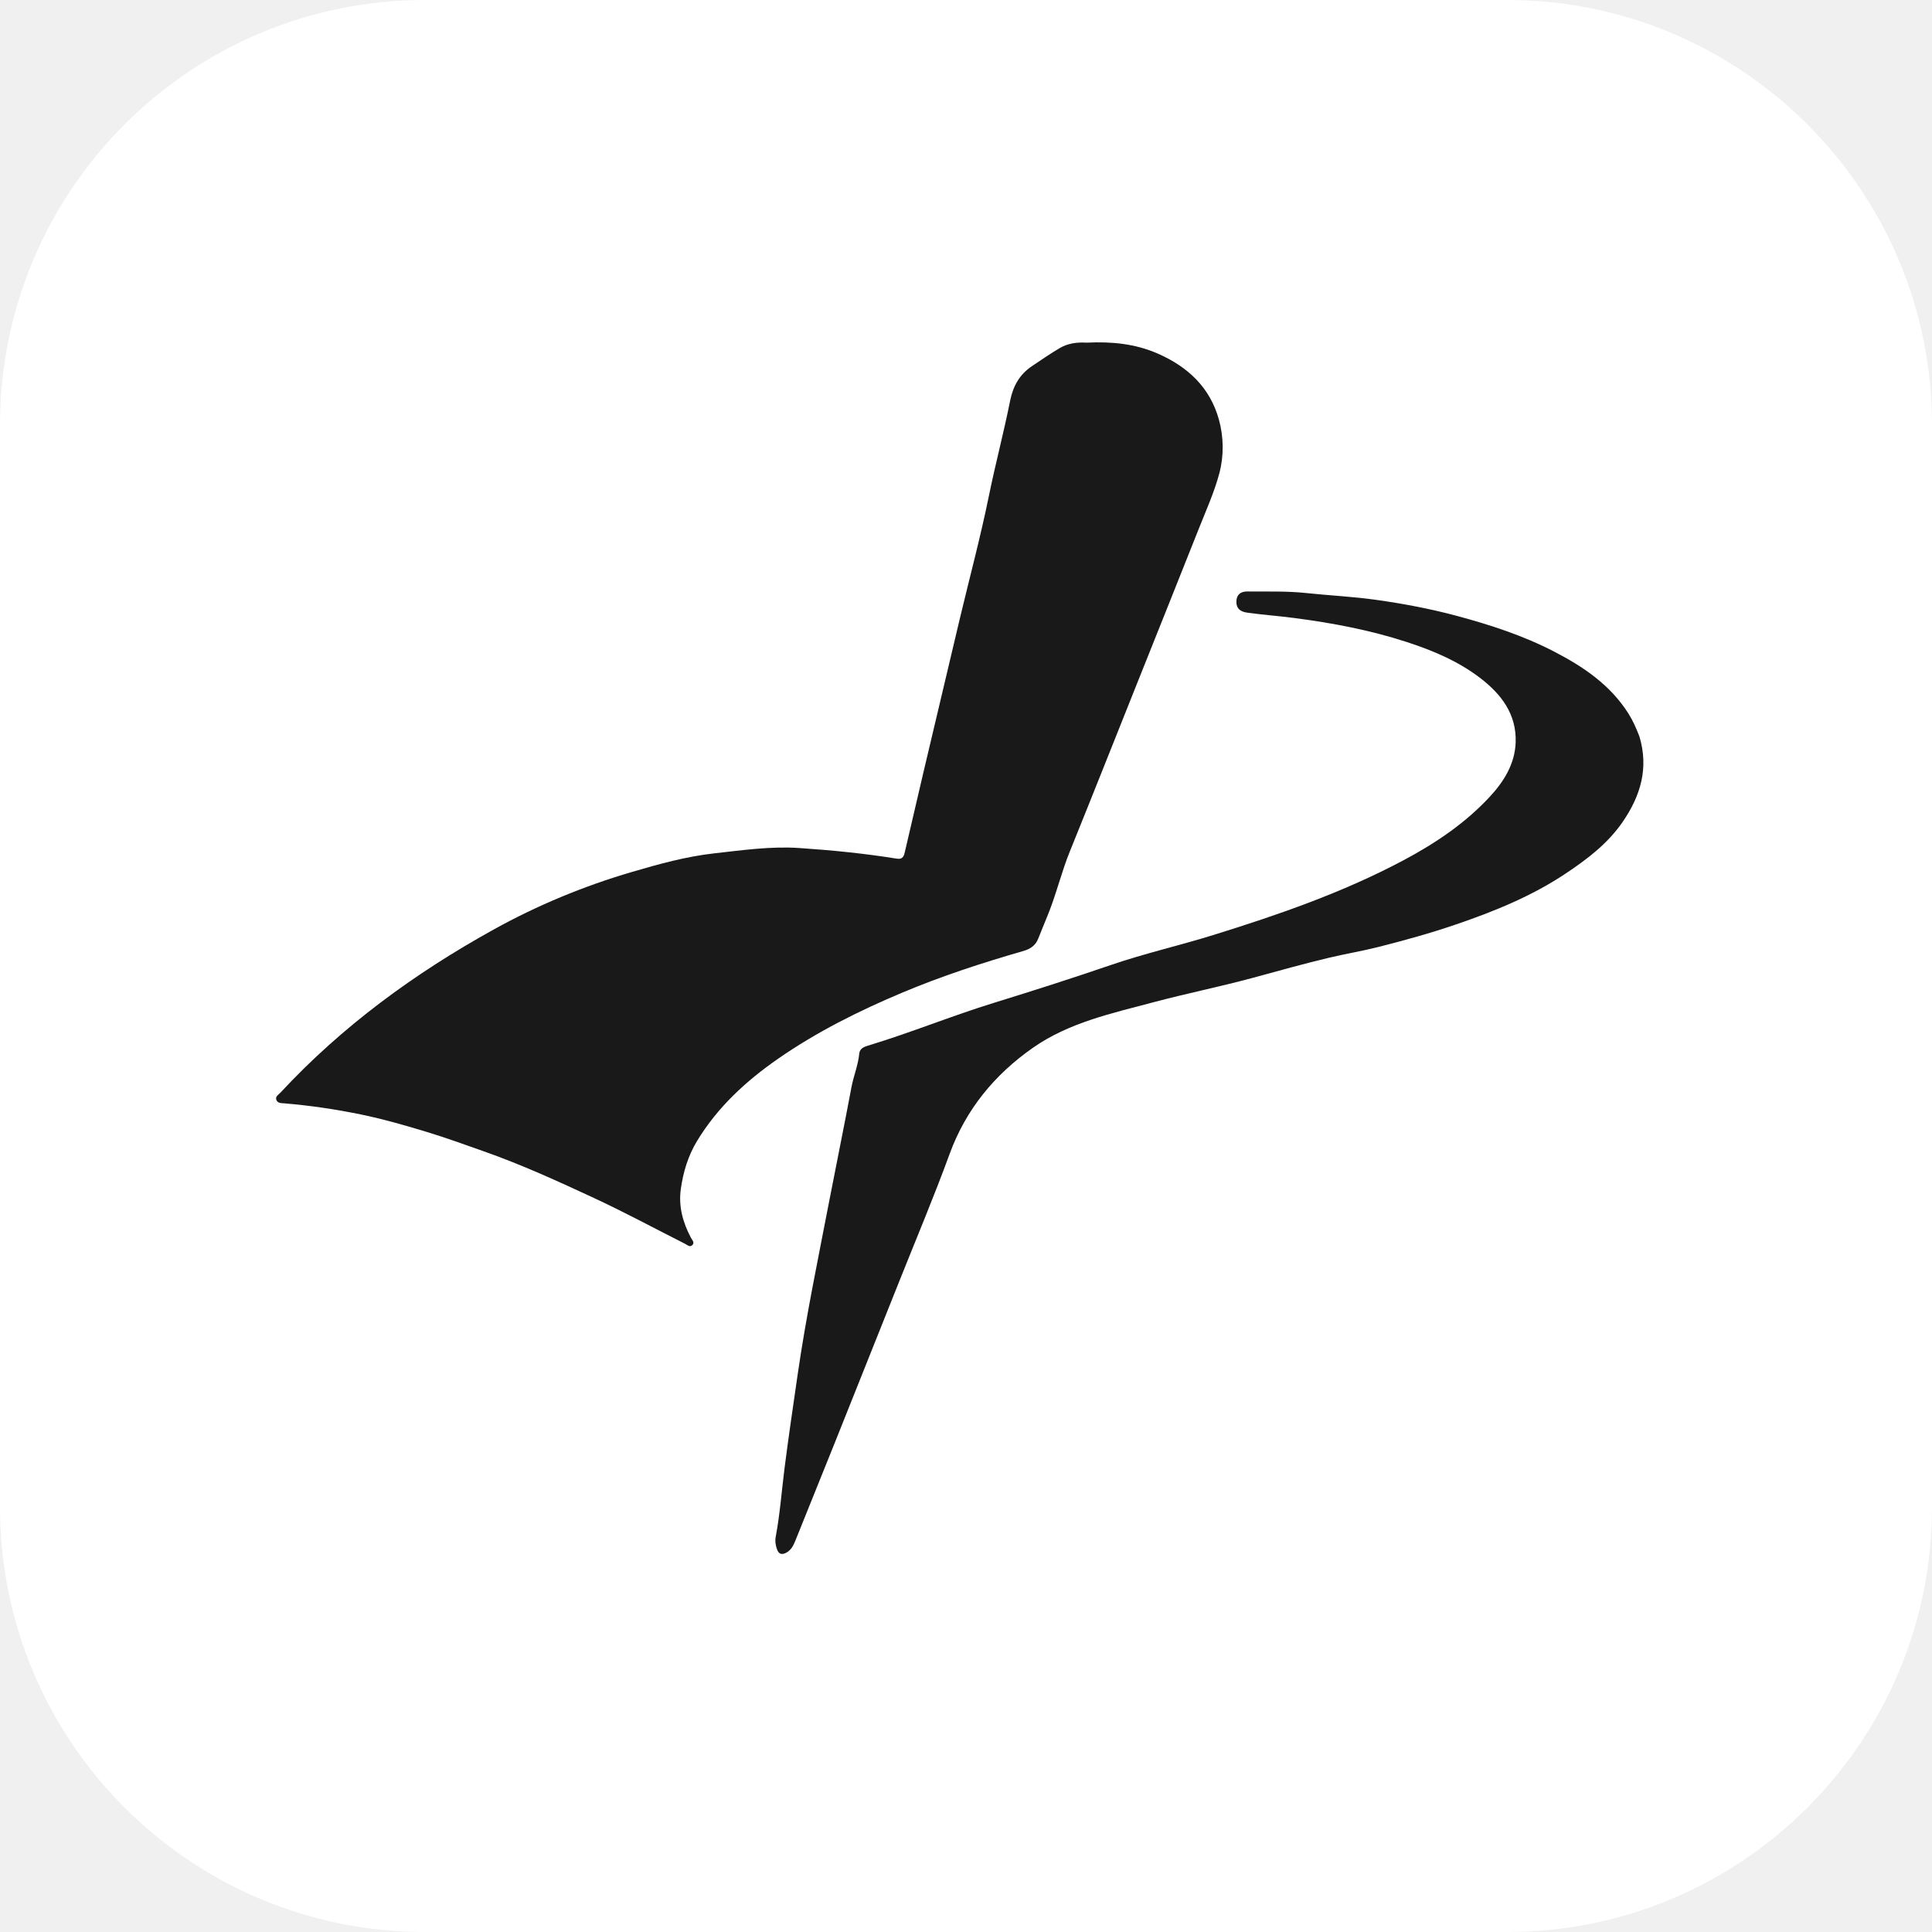
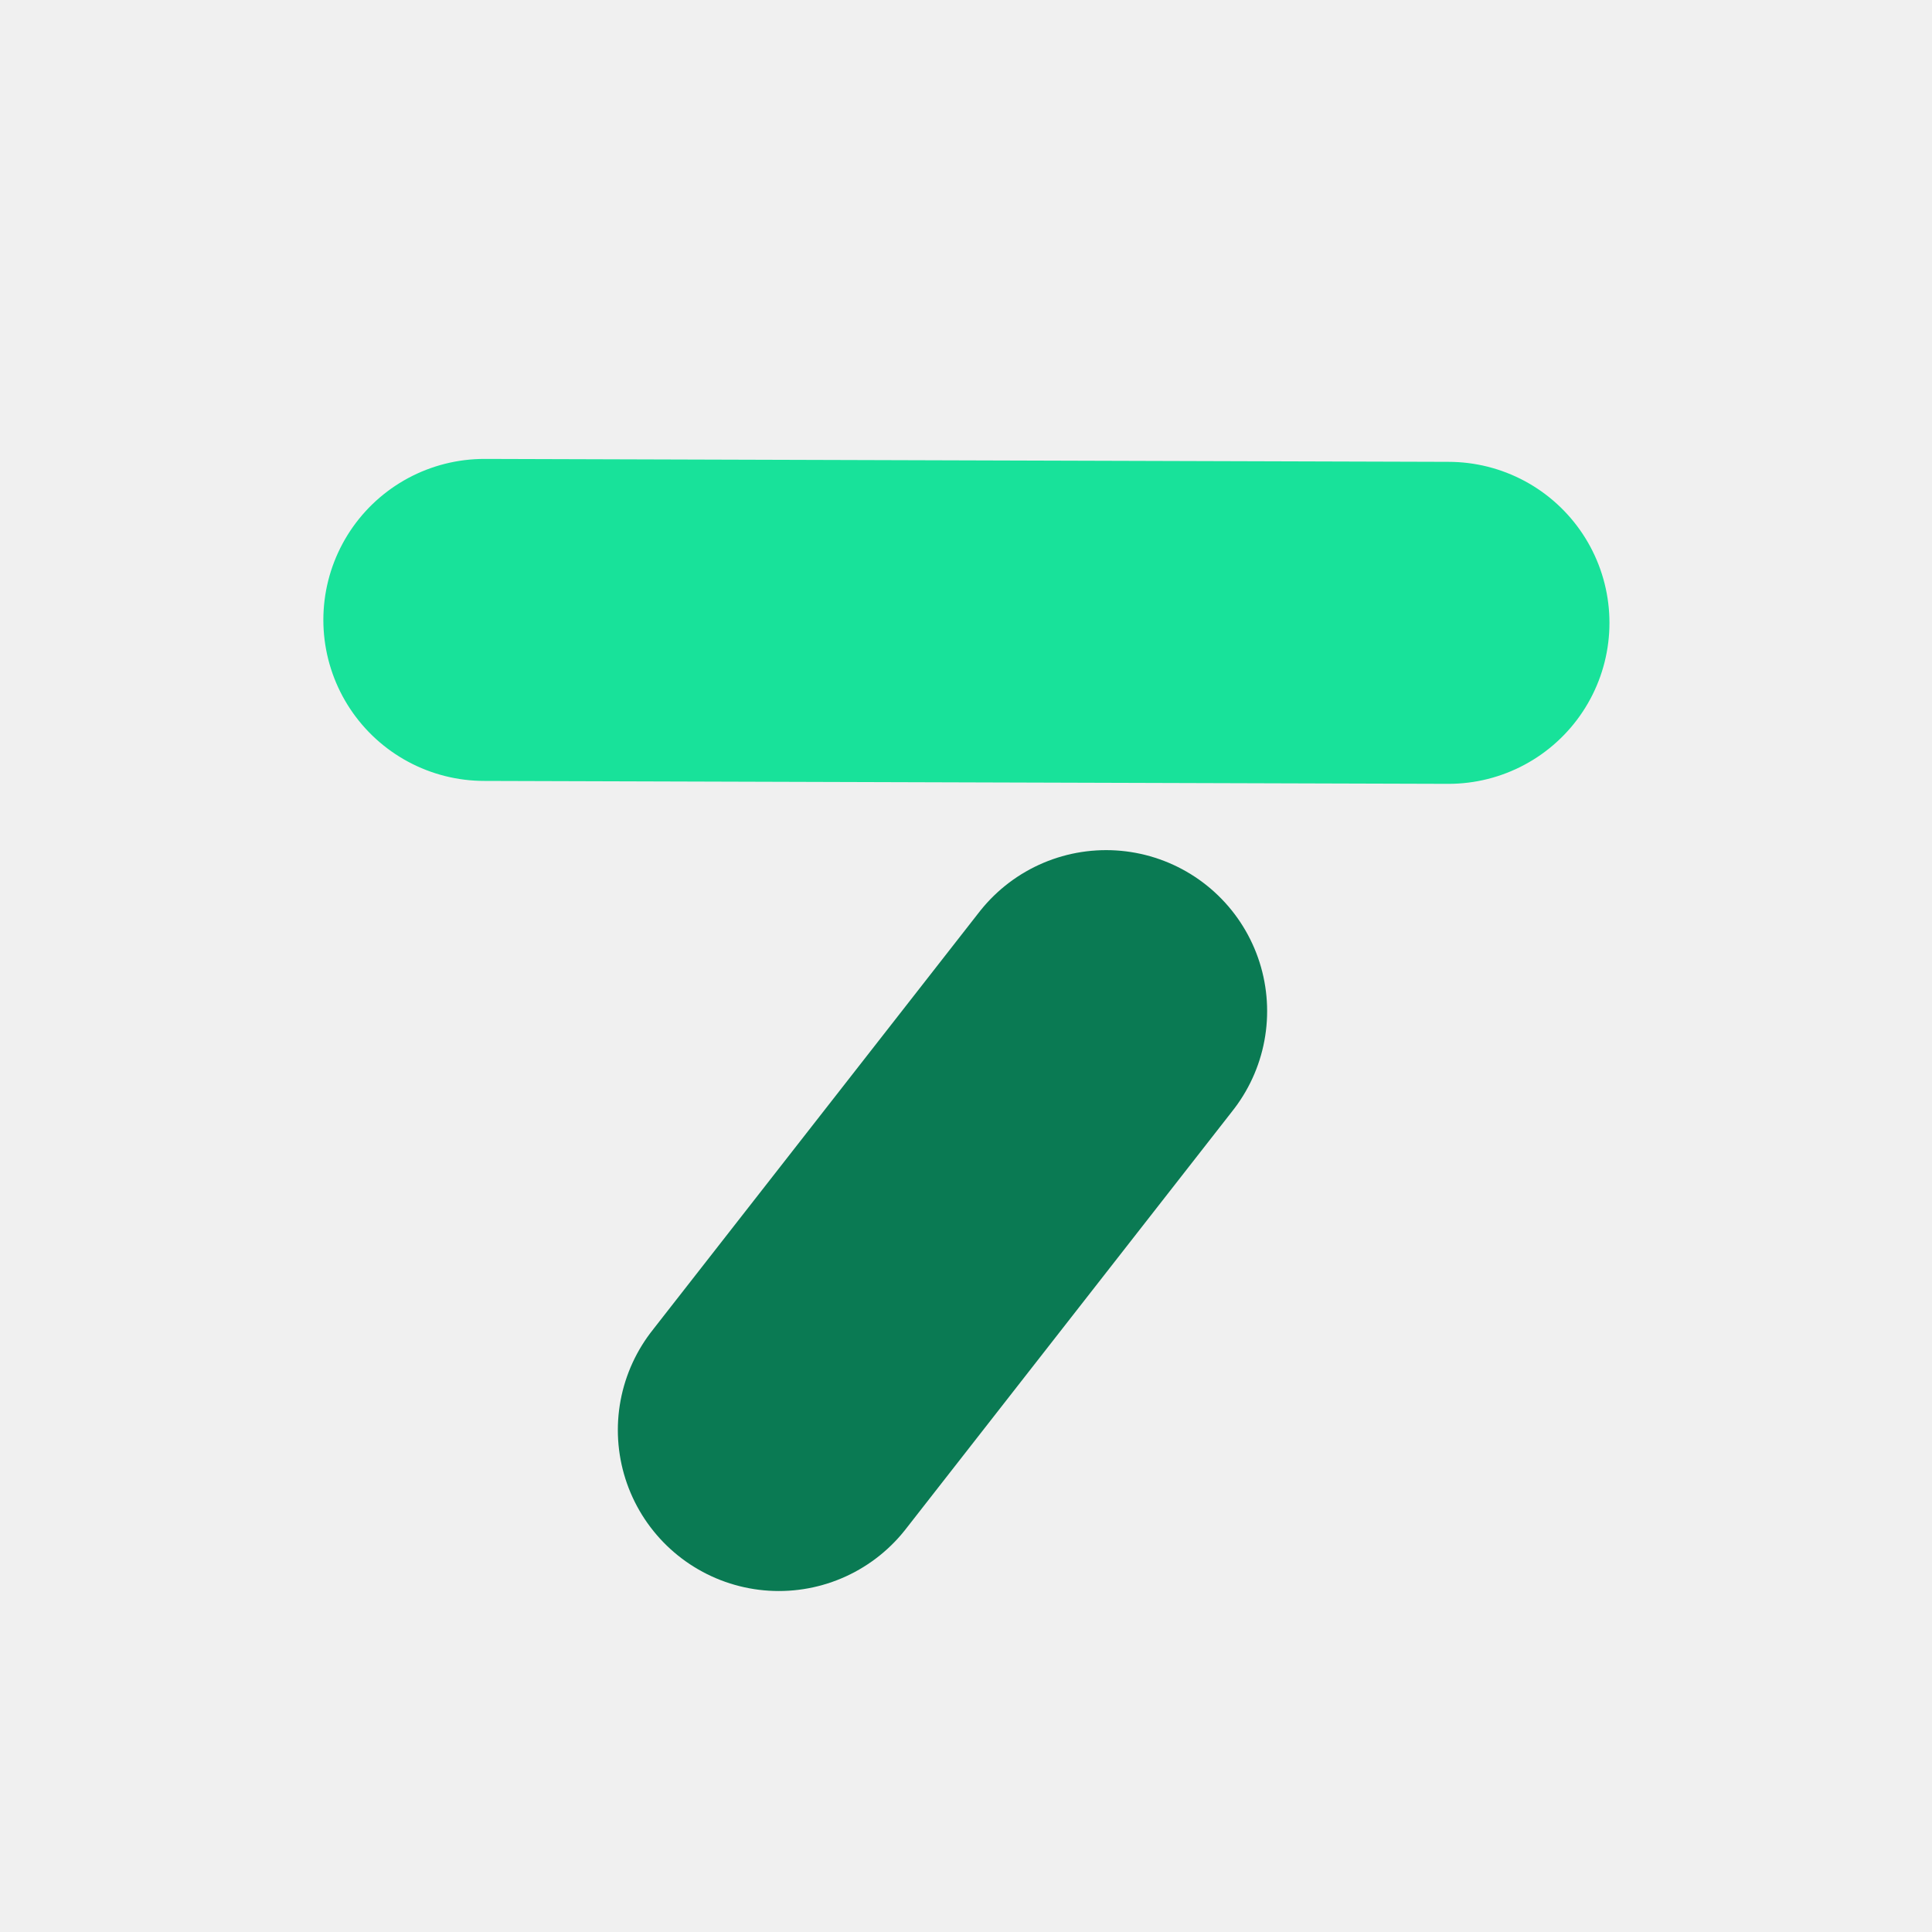
- <svg xmlns="http://www.w3.org/2000/svg" viewBox="0 0 1000 1000">
-   <style>
-     .bg   { fill: #FFFFFF; }
-     .mark { fill: #191919; }
-     @media (prefers-color-scheme: dark) {
-       .bg   { fill: #191919; }
-       .mark { fill: #FBFAF8; }
-     }
-   </style>
-   <rect class="bg" width="1000" height="1000" rx="220" ry="220" />
-   <g class="mark" transform="translate(500,500) scale(0.8) translate(-512,-512)">
-     <path d=" M590.066,108.694  C606.188,107.916 621.397,109.358 636,115.74  C655.528,124.276 669.867,137.646 675.64,158.501  C678.768,169.803 678.903,181.87 675.933,193.107  C672.683,205.404 667.345,217.17 662.634,229.056  C649.273,262.762 635.769,296.412 622.319,330.084  C607.943,366.073 593.68,402.107 579.125,438.023  C574.123,450.366 570.966,463.299 566.222,475.702  C563.844,481.92 561.154,488.017 558.752,494.226  C557.024,498.693 553.676,500.971 549.261,502.244  C522.586,509.934 496.198,518.517 470.601,529.293  C442.646,541.062 415.543,554.579 390.556,571.903  C369.729,586.343 351.281,603.27 337.984,625.227  C332.193,634.79 329.058,645.226 327.502,656.175  C325.893,667.492 328.789,677.946 334.063,687.883  C334.804,689.279 336.482,690.769 335.108,692.383  C333.446,694.334 331.765,692.512 330.237,691.741  C310.624,681.844 291.27,671.393 271.363,662.131  C248.011,651.266 224.565,640.565 200.204,631.972  C187.838,627.611 175.514,623.123 162.977,619.314  C149.011,615.072 134.979,611.048 120.645,608.089  C104.194,604.692 87.635,602.261 70.906,600.855  C69.031,600.697 66.577,600.879 65.773,598.538  C65.025,596.358 67.138,595.337 68.325,594.059  C108.392,550.927 155.269,516.673 206.605,488.289  C234.941,472.622 264.69,460.297 295.778,451.18  C313.308,446.039 330.942,441.138 349.094,439.116  C367.384,437.08 385.688,434.422 404.229,435.674  C425.302,437.098 446.298,439.179 467.15,442.537  C471.389,443.219 471.897,440.524 472.549,437.747  C476.539,420.755 480.436,403.741 484.442,386.753  C492.264,353.588 500.109,320.428 507.999,287.28  C514.313,260.754 521.41,234.391 526.843,207.687  C531.02,187.152 536.437,166.921 540.522,146.394  C542.422,136.848 546.637,129.268 554.686,123.879  C560.633,119.897 566.521,115.8 572.688,112.188  C577.82,109.182 583.625,108.315 590.066,108.694 z" />
-     <path d=" M947.712,363.533  C953.843,384.069 948.425,401.875 936.951,418.637  C927.212,432.864 913.788,442.983 899.78,452.311  C877.878,466.896 853.658,476.696 828.861,485.169  C812.342,490.814 795.532,495.464 778.625,499.73  C768.16,502.371 757.478,504.141 746.97,506.63  C730.329,510.572 713.878,515.25 697.369,519.713  C676.201,525.436 654.657,529.759 633.466,535.404  C606.477,542.593 578.716,548.544 555.394,564.843  C530.655,582.134 511.99,604.609 501.397,633.609  C491.303,661.247 479.832,688.382 468.933,715.725  C455.021,750.625 441.098,785.52 427.136,820.4  C418.668,841.557 410.128,862.686 401.593,883.816  C400.336,886.929 398.856,889.942 395.679,891.606  C393.001,893.008 390.968,892.724 389.766,889.528  C388.735,886.787 388.377,884.022 388.907,881.193  C391.629,866.638 392.705,851.87 394.56,837.206  C397.103,817.099 400.096,797.064 402.981,777.007  C408.493,738.676 416.447,700.801 423.76,662.811  C428.406,638.678 433.378,614.607 437.887,590.444  C439.252,583.129 442.237,576.156 442.945,568.633  C443.234,565.567 445.762,564.375 448.461,563.561  C476.047,555.237 502.725,544.251 530.267,535.766  C555.567,527.972 580.79,519.893 605.834,511.319  C627.711,503.829 650.248,498.728 672.298,491.873  C714.271,478.825 755.69,464.497 794.652,443.811  C815.386,432.803 834.735,419.883 850.783,402.614  C859.993,392.704 867.155,381.25 867.633,367.289  C868.252,349.156 858.405,336.172 844.73,325.701  C830.4,314.728 814.021,307.857 796.974,302.318  C773.326,294.633 749.072,290.065 724.452,286.853  C714.224,285.519 703.943,284.79 693.736,283.35  C689.47,282.748 686.863,280.64 686.929,276.265  C686.996,271.856 689.565,269.629 694.006,269.68  C706.656,269.824 719.309,269.33 731.945,270.682  C746.98,272.29 762.134,272.966 777.093,275.066  C794.697,277.537 812.227,280.822 829.413,285.431  C851.125,291.256 872.511,298.211 892.548,308.588  C911.504,318.404 928.953,330.188 940.66,348.775  C943.518,353.313 945.646,358.183 947.712,363.533 z" />
+ <svg xmlns="http://www.w3.org/2000/svg" width="144.00" height="144.00" viewBox="0.00 0.00 1200.00 1200.00">
+   <g stroke-linecap="round" id="Layer_11">
+     <path d="M300.84,385.04" fill="none" stroke="rgb(24, 226, 154)" stroke-width="200.00" stroke-opacity="1.00" stroke-linejoin="round" />
+     <path d="M300.84,385.04 L899.66,386.86" fill="none" stroke="rgb(24, 226, 154)" stroke-width="200.00" stroke-opacity="1.00" stroke-linejoin="round" />
+     <path d="M899.66,386.86" fill="none" stroke="rgb(24, 226, 154)" stroke-width="200.00" stroke-opacity="1.00" stroke-linejoin="round" />
+   </g>
+   <g stroke-linecap="round" id="Layer_12">
+     <path d="M483.75,888.21" fill="none" stroke="rgb(10, 122, 83)" stroke-width="200.00" stroke-opacity="1.00" stroke-linejoin="round" />
+     <path d="M483.75,888.21 L687.04,628.03" fill="none" stroke="rgb(10, 122, 83)" stroke-width="200.00" stroke-opacity="1.00" stroke-linejoin="round" />
+     <path d="M687.04,628.03" fill="none" stroke="rgb(10, 122, 83)" stroke-width="200.00" stroke-opacity="1.00" stroke-linejoin="round" />
  </g>
</svg>
